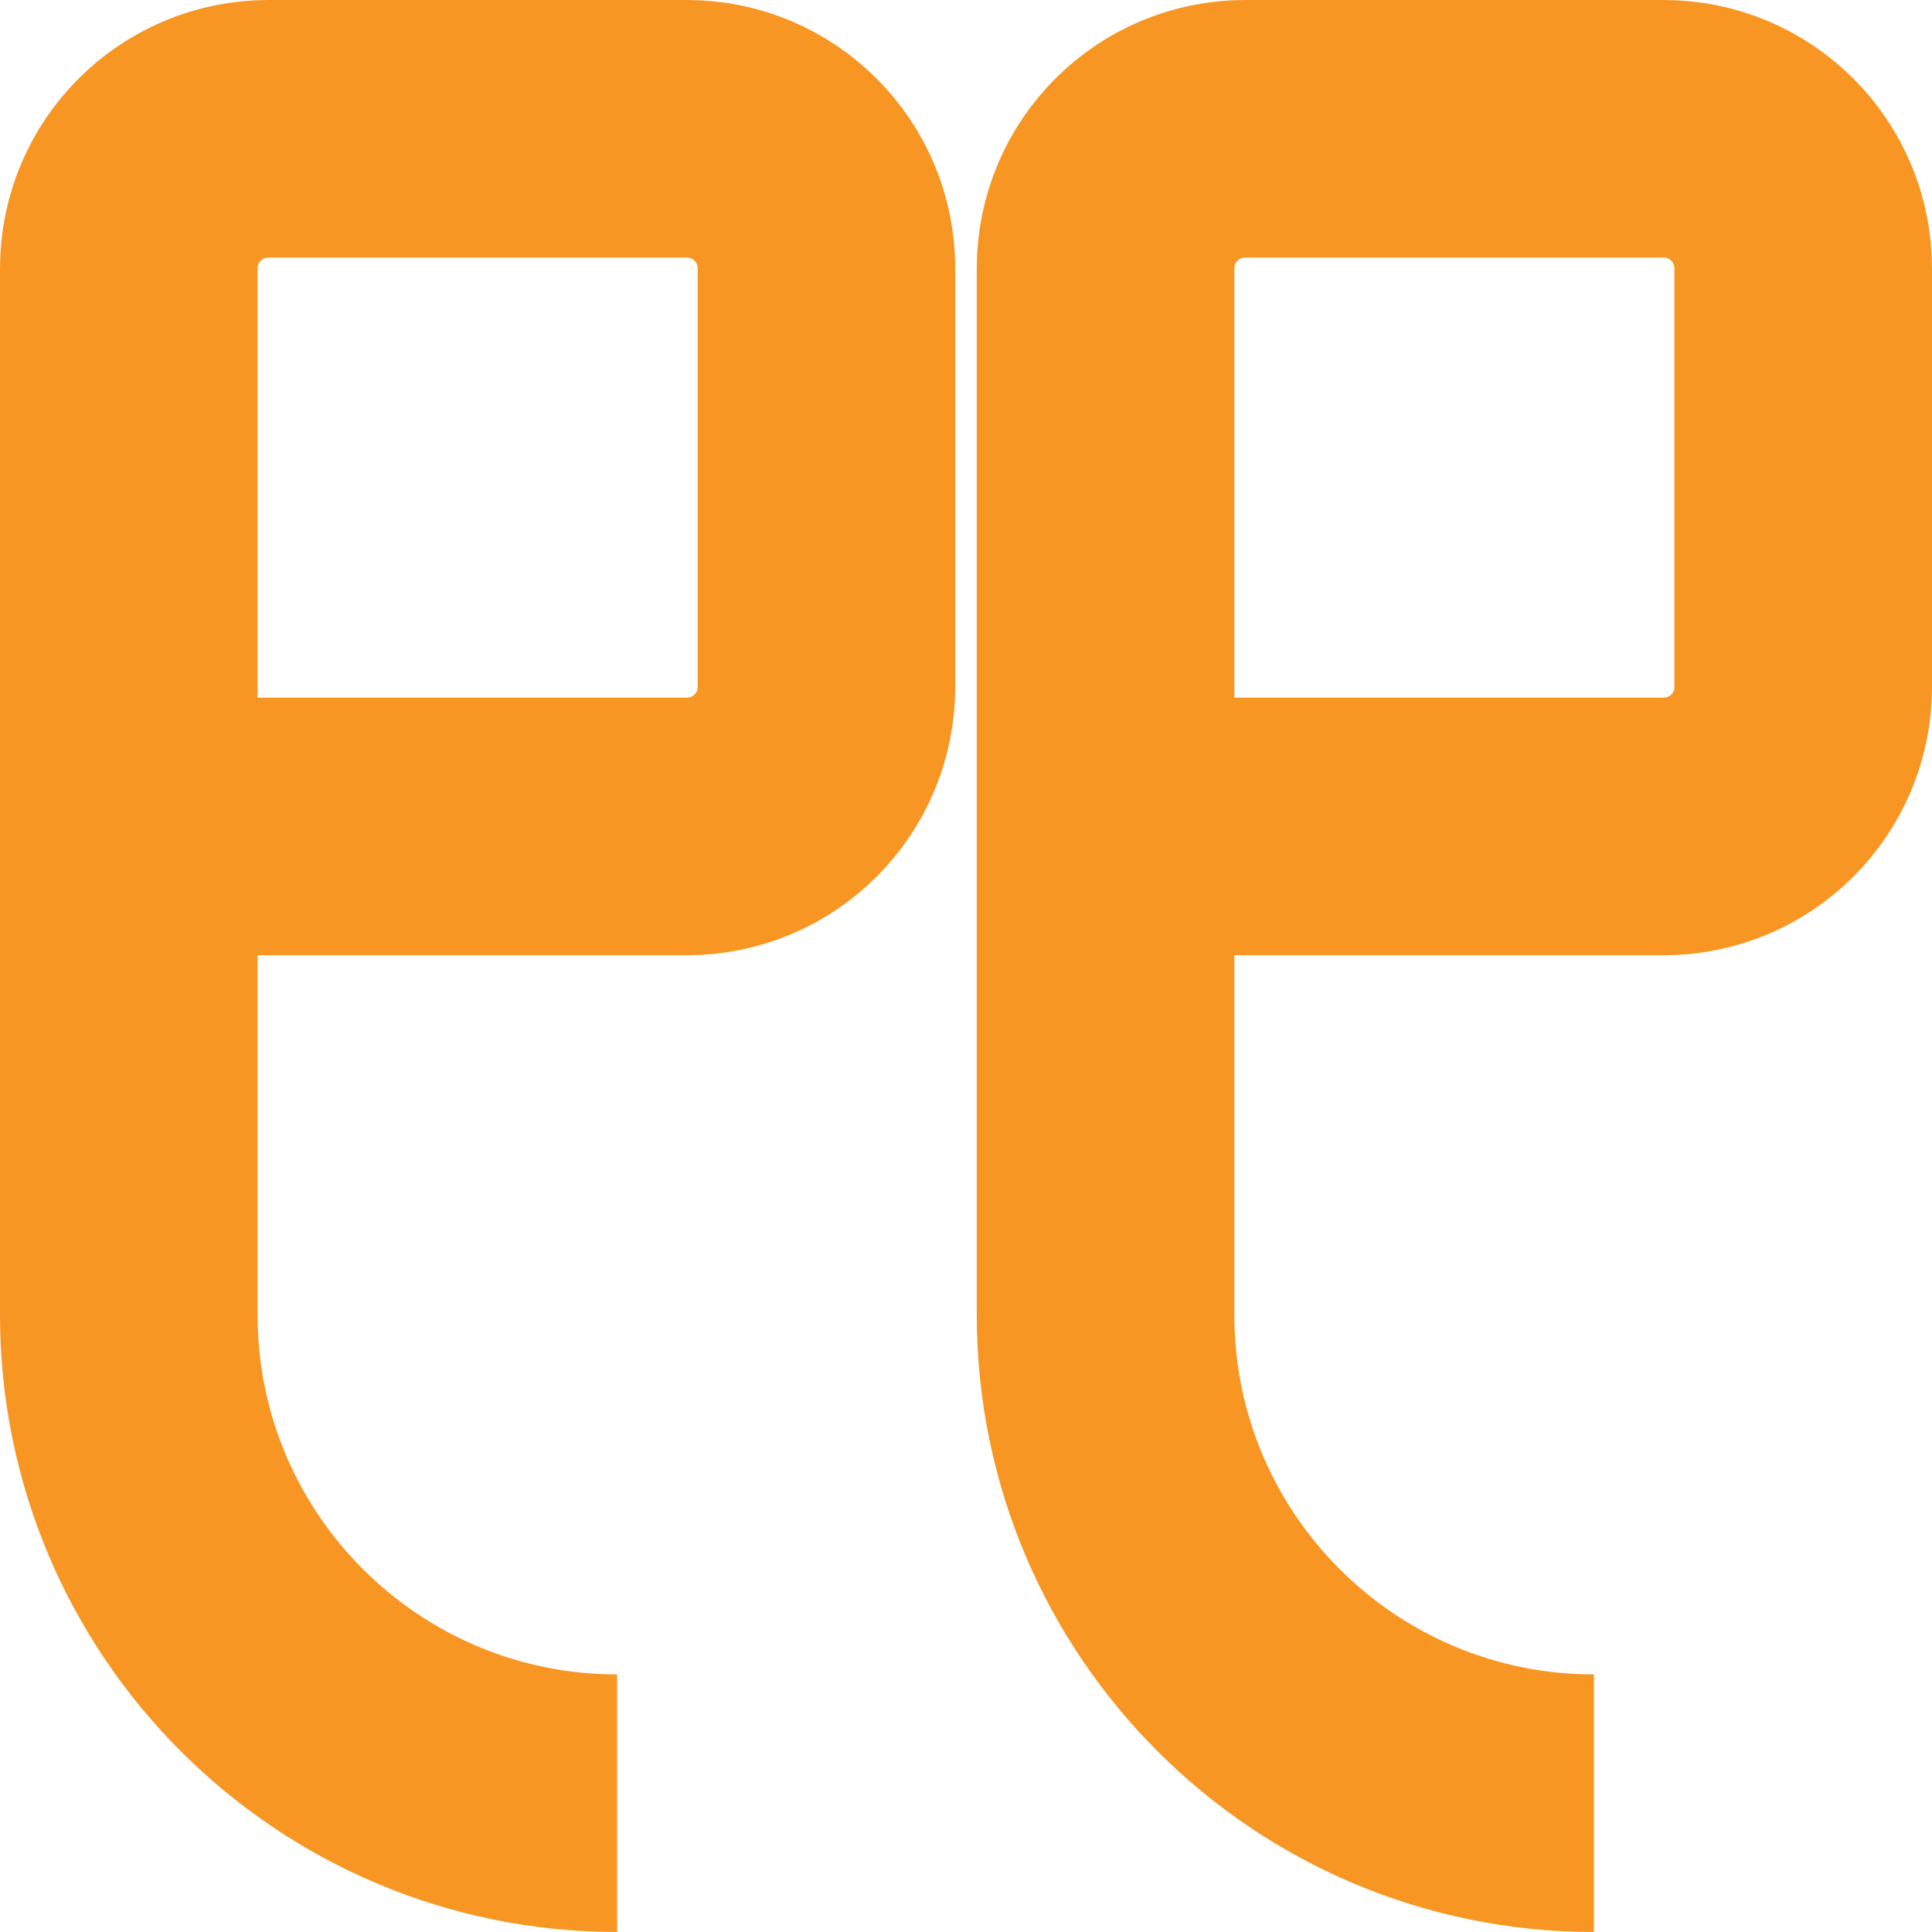
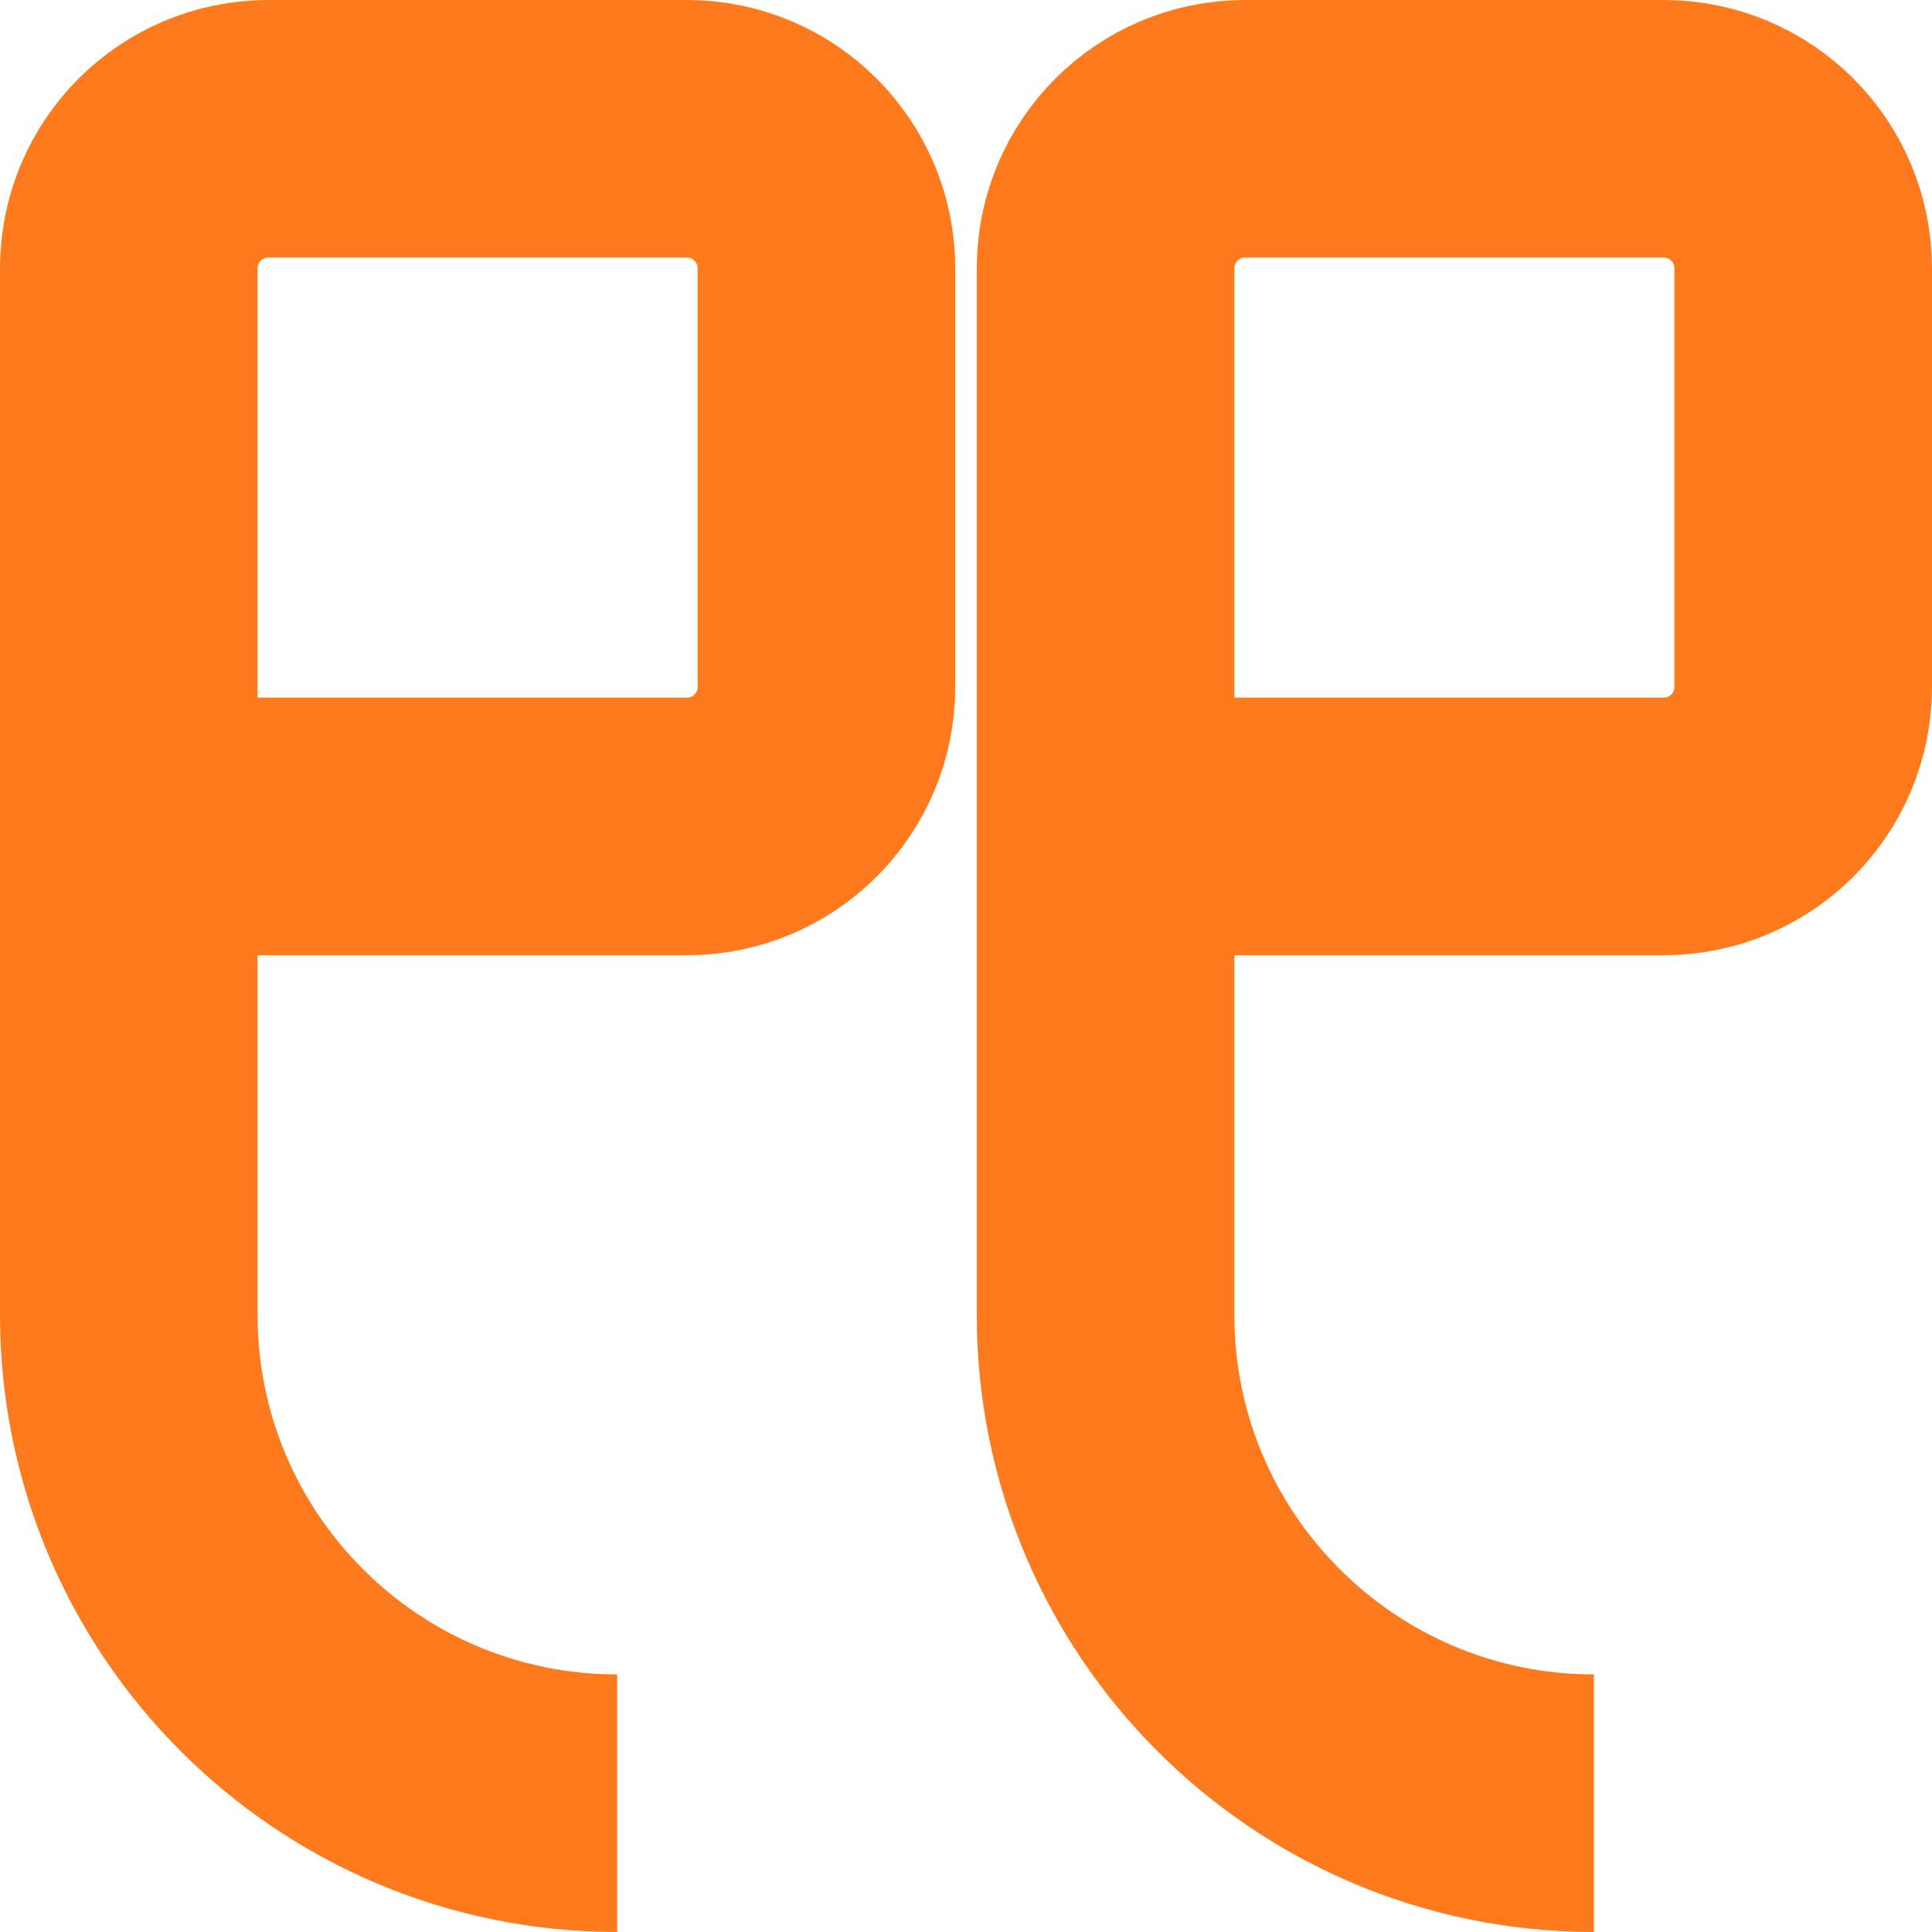
<svg xmlns="http://www.w3.org/2000/svg" width="30" height="30" viewBox="0 0 30 30" fill="none">
-   <path d="M2 12.833H10.667C11.863 12.833 12.833 11.863 12.833 10.667V4.167C12.833 2.97 11.863 2 10.667 2H4.167C2.97 2 2 2.97 2 4.167V12.833ZM2 12.833V20.417C2 24.605 5.395 28 9.583 28M17.167 12.833H25.833C27.03 12.833 28 11.863 28 10.667V4.167C28 2.97 27.03 2 25.833 2H19.333C18.137 2 17.167 2.97 17.167 4.167V12.833ZM17.167 12.833V20.417C17.167 24.605 20.562 28 24.75 28" stroke="#F89623" stroke-width="4" />
+   <path d="M2 12.833H10.667C11.863 12.833 12.833 11.863 12.833 10.667V4.167C12.833 2.97 11.863 2 10.667 2H4.167C2.97 2 2 2.97 2 4.167V12.833ZM2 12.833V20.417C2 24.605 5.395 28 9.583 28M17.167 12.833H25.833C27.03 12.833 28 11.863 28 10.667V4.167C28 2.97 27.03 2 25.833 2H19.333C18.137 2 17.167 2.97 17.167 4.167V12.833ZM17.167 12.833V20.417C17.167 24.605 20.562 28 24.75 28" stroke="#FF7A1D" stroke-width="4" />
</svg>
